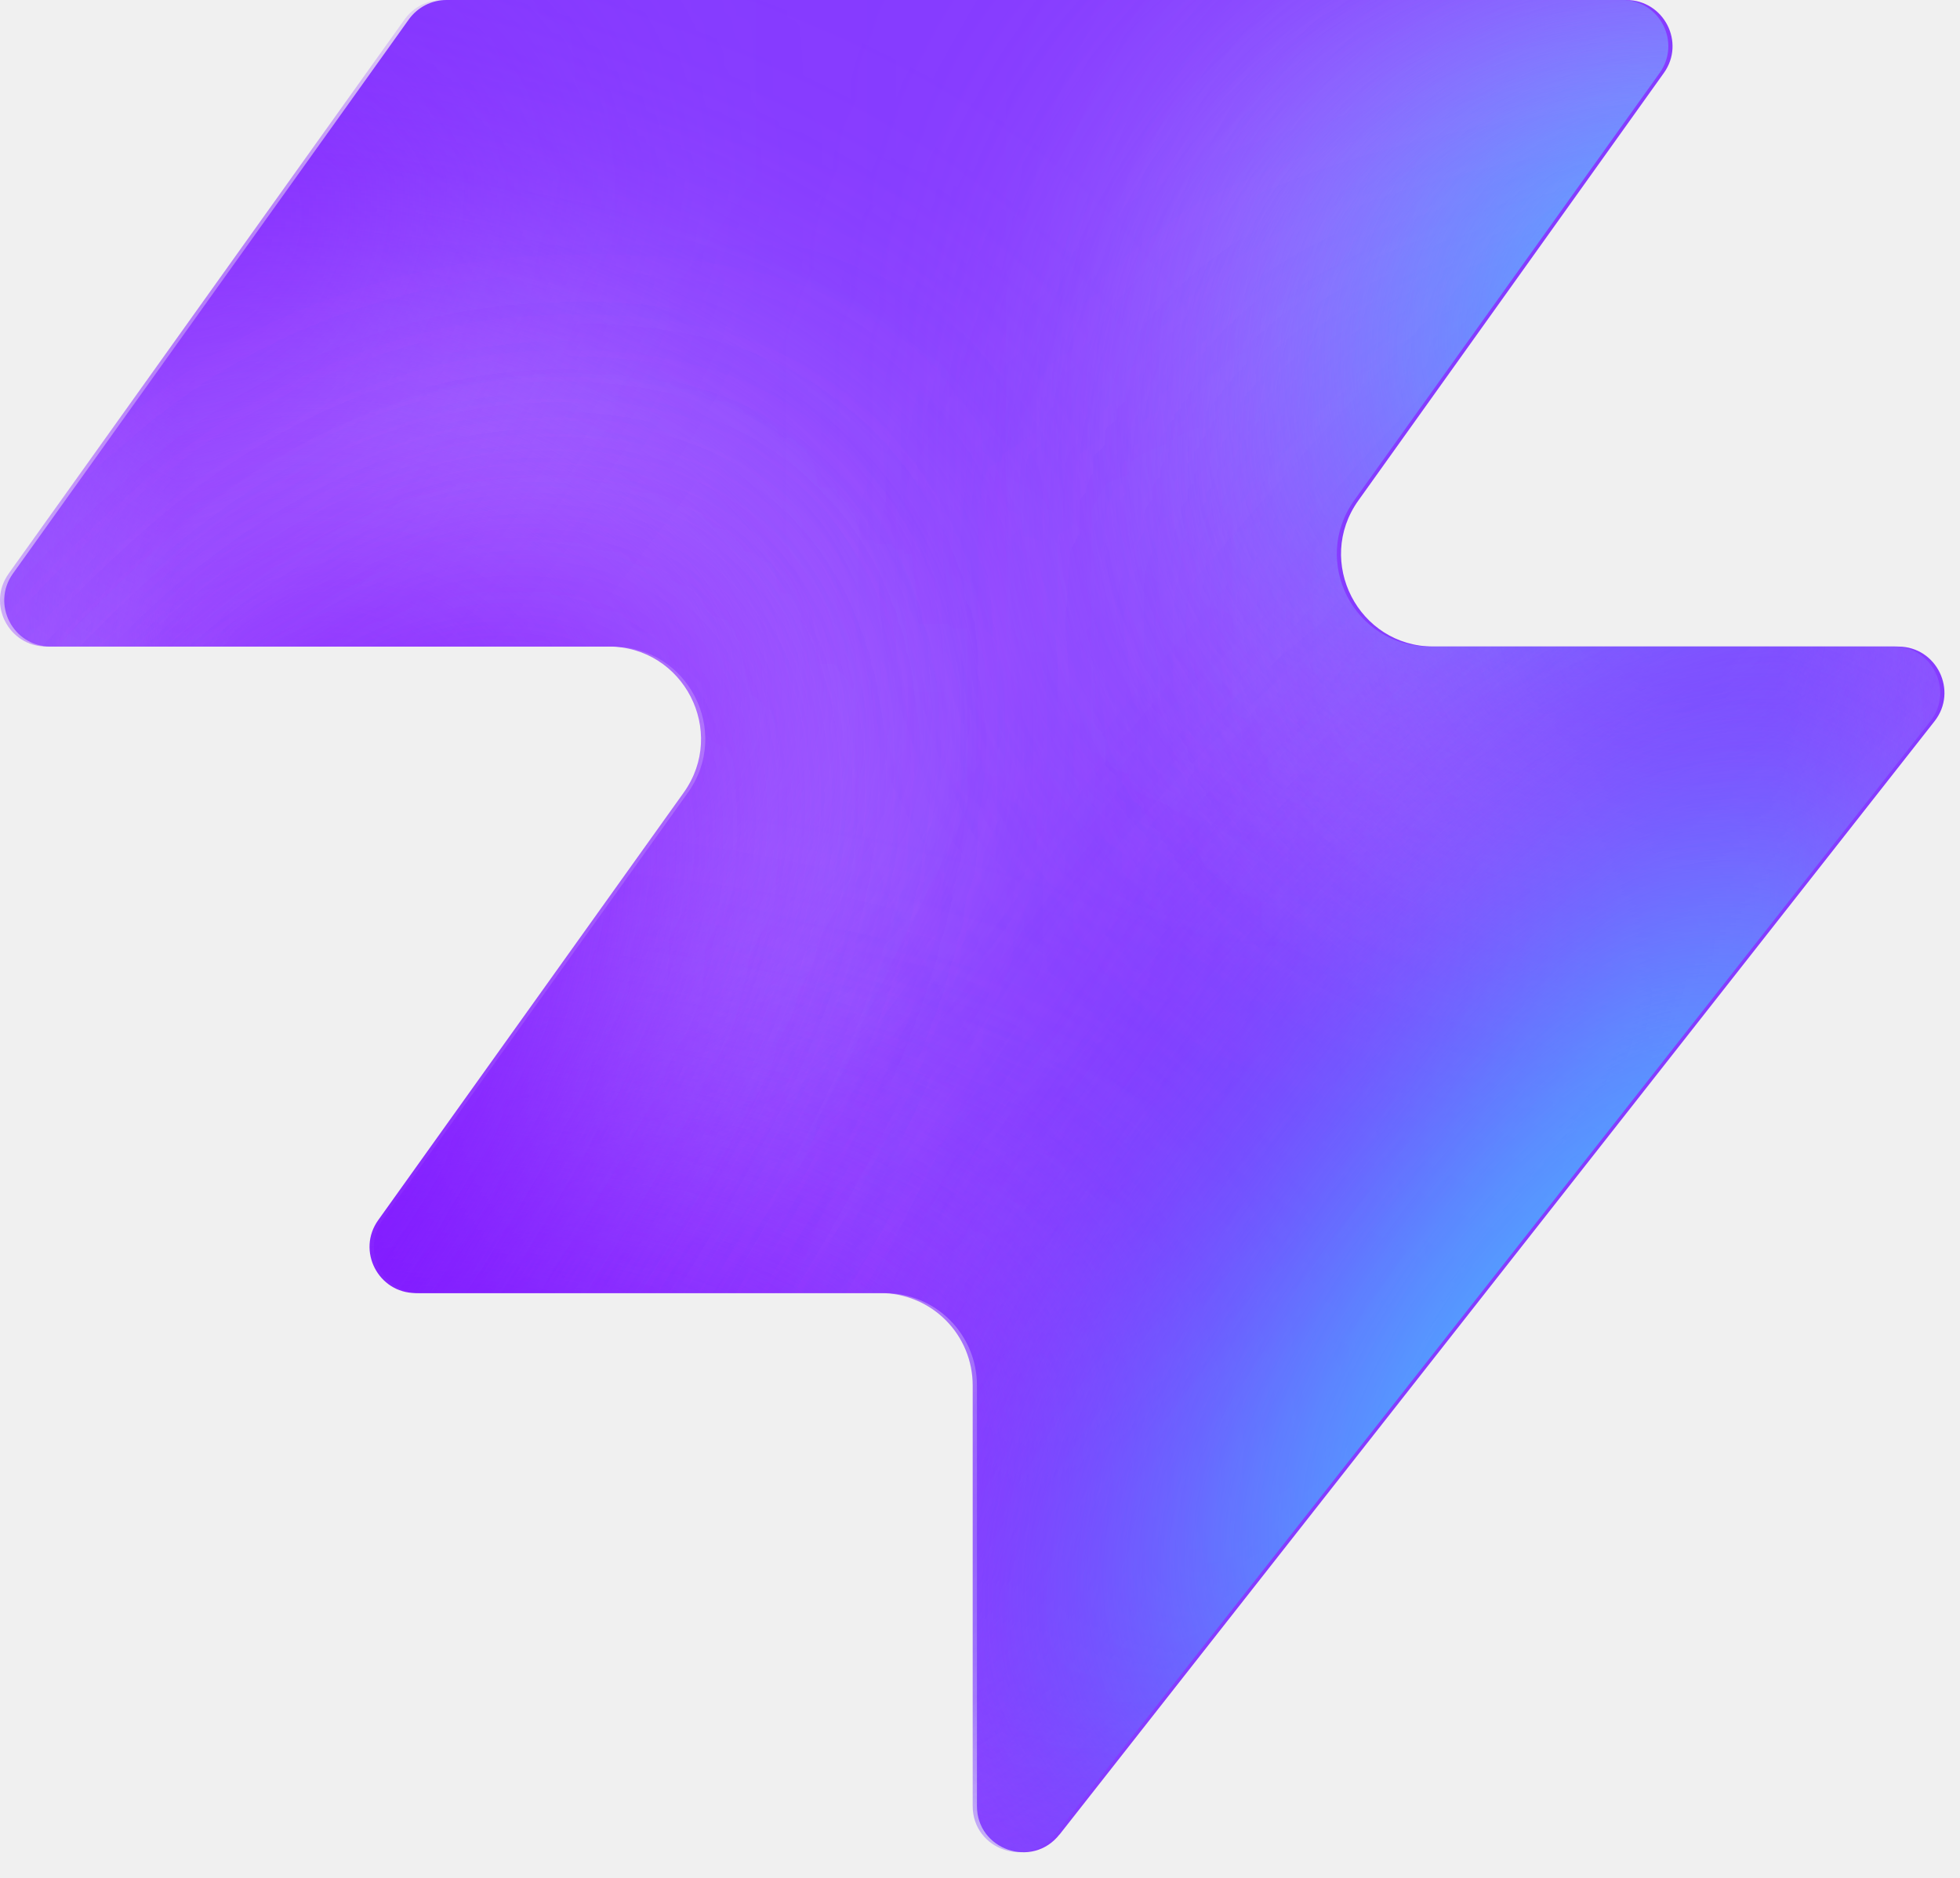
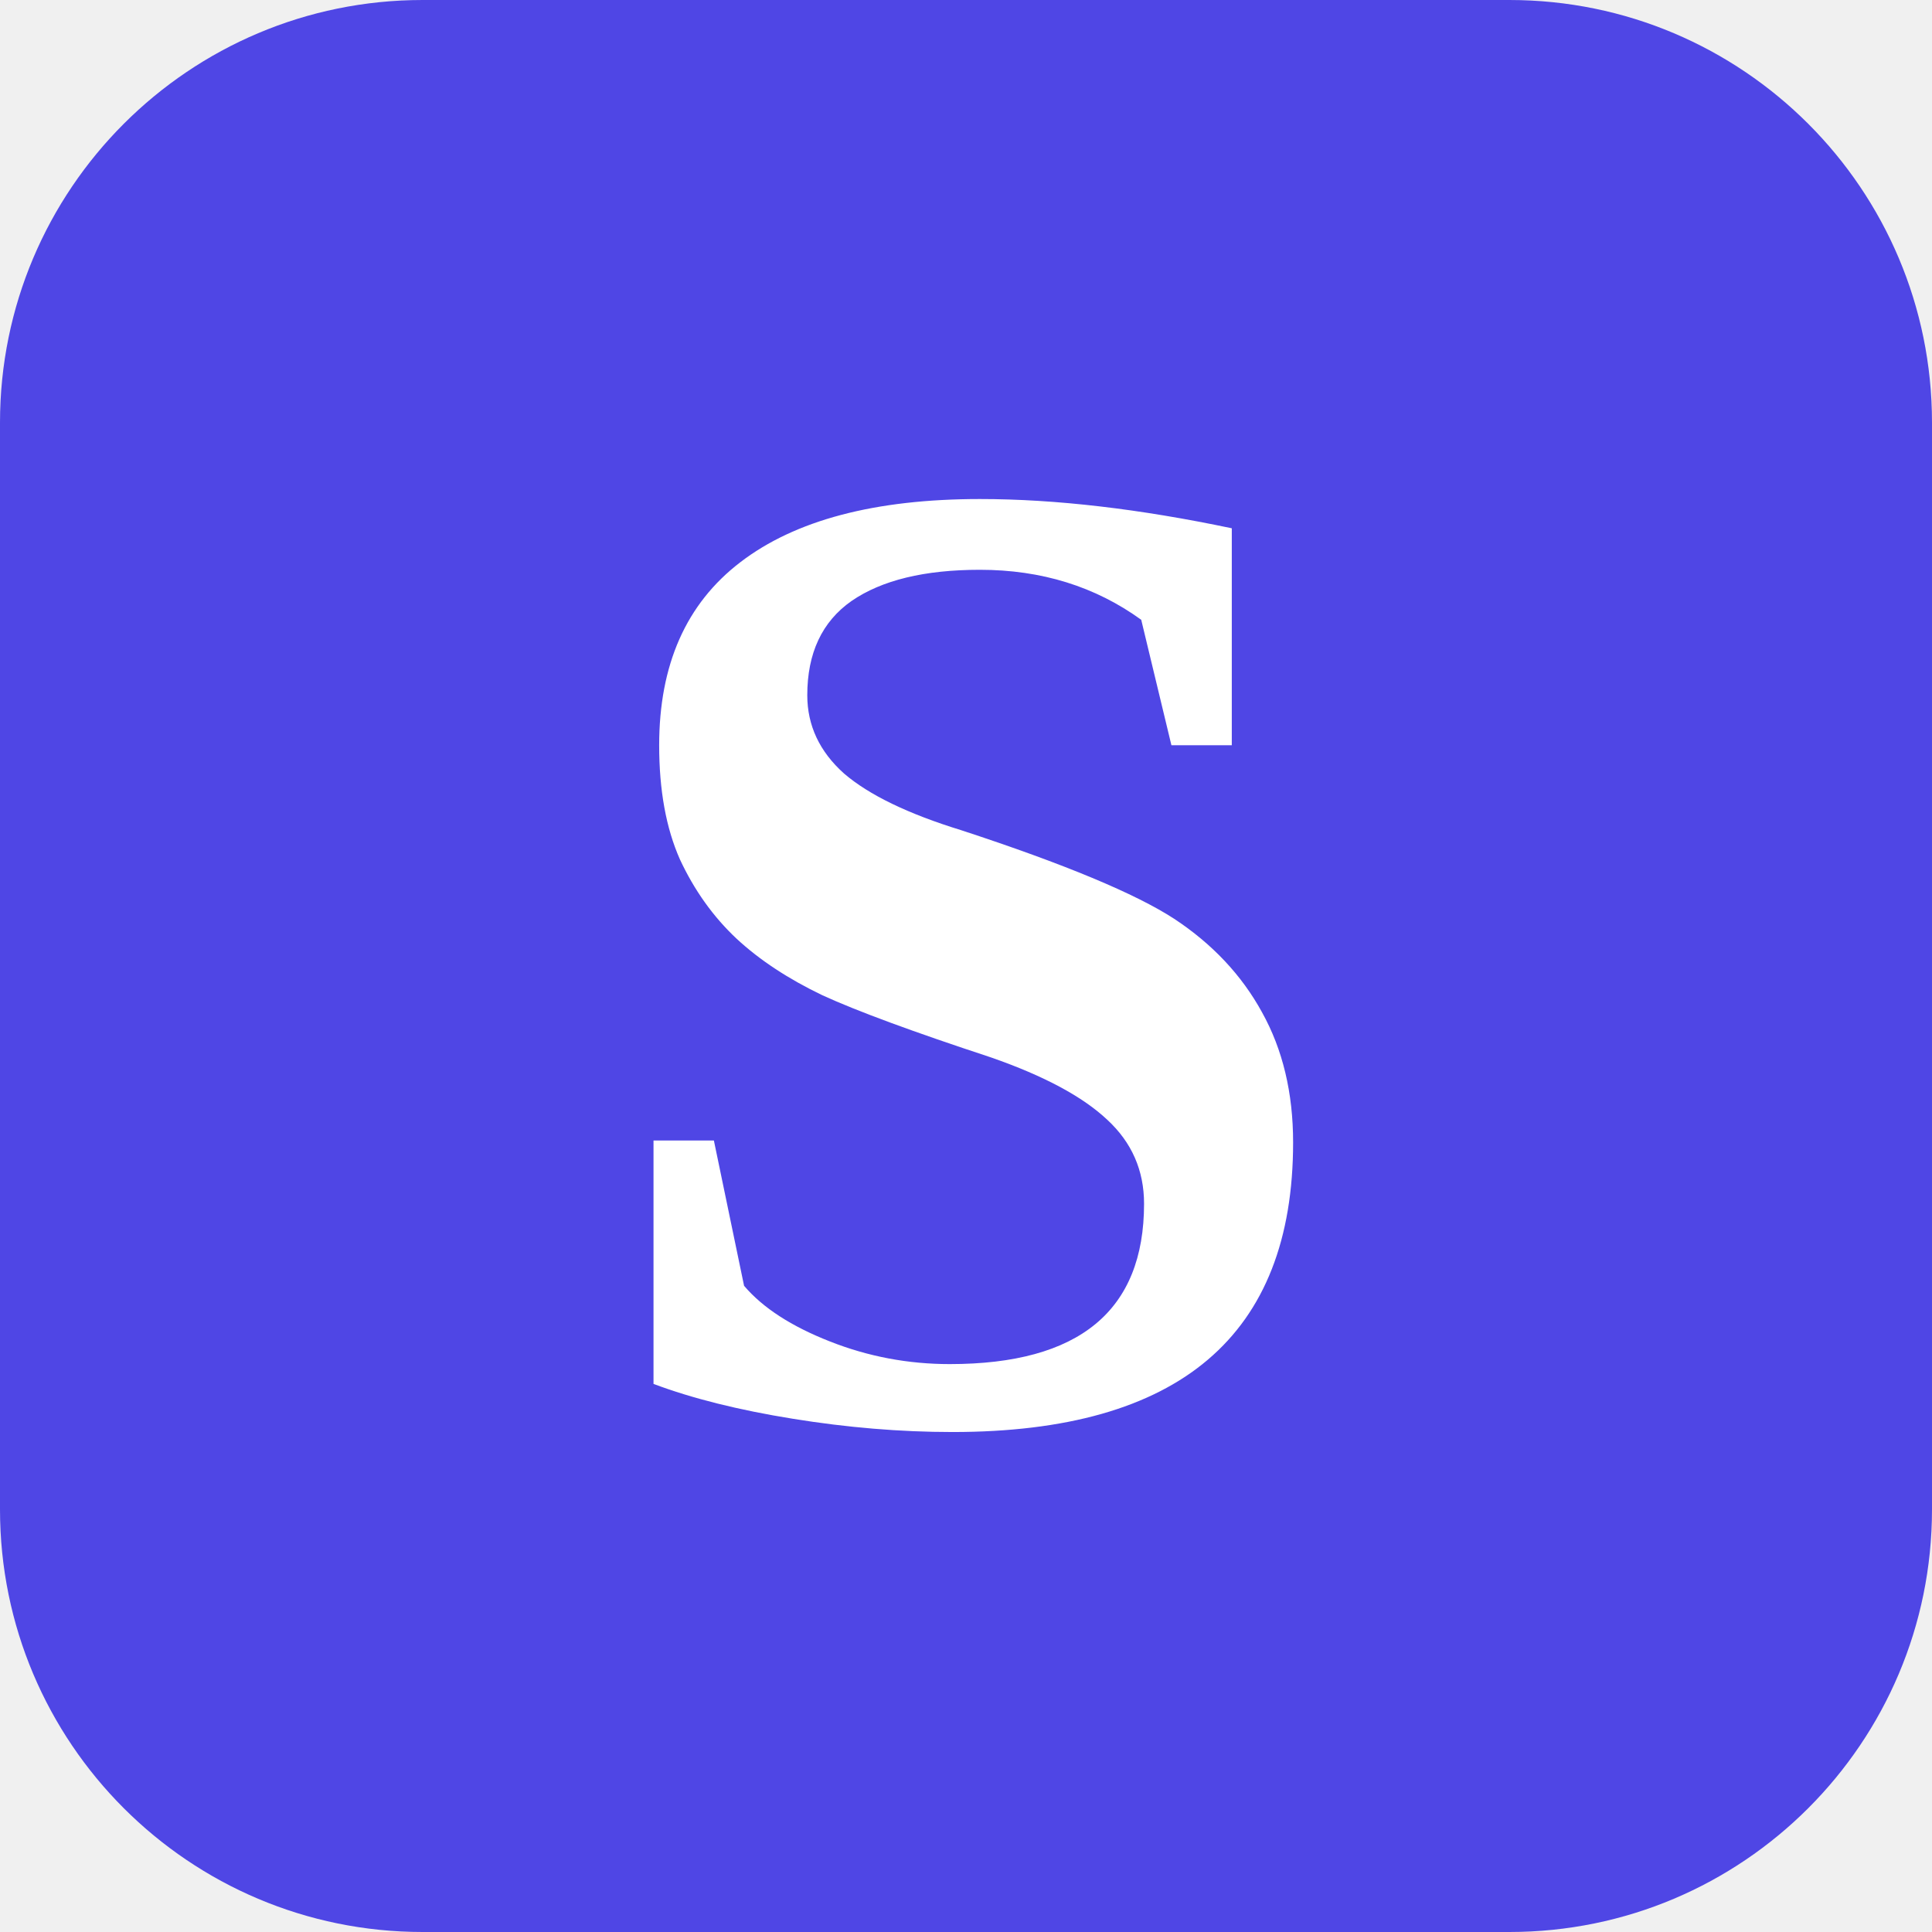
- <svg xmlns="http://www.w3.org/2000/svg" width="48" height="46" fill="none" viewBox="0 0 48 46">
-   <path fill="#863bff" d="M25.946 44.938c-.664.845-2.021.375-2.021-.698V33.937a2.26 2.26 0 0 0-2.262-2.262H10.287c-.92 0-1.456-1.04-.92-1.788l7.48-10.471c1.07-1.497 0-3.578-1.842-3.578H1.237c-.92 0-1.456-1.04-.92-1.788L10.013.474c.214-.297.556-.474.92-.474h28.894c.92 0 1.456 1.04.92 1.788l-7.48 10.471c-1.07 1.498 0 3.579 1.842 3.579h11.377c.943 0 1.473 1.088.89 1.83L25.947 44.94z" style="fill:#863bff;fill:color(display-p3 .525 .23 1);fill-opacity:1" />
-   <mask id="a" width="48" height="46" x="0" y="0" maskUnits="userSpaceOnUse" style="mask-type:alpha">
-     <path fill="#000" d="M25.842 44.938c-.664.844-2.021.375-2.021-.698V33.937a2.26 2.26 0 0 0-2.262-2.262H10.183c-.92 0-1.456-1.04-.92-1.788l7.48-10.471c1.07-1.498 0-3.579-1.842-3.579H1.133c-.92 0-1.456-1.04-.92-1.787L9.91.473c.214-.297.556-.474.92-.474h28.894c.92 0 1.456 1.04.92 1.788l-7.48 10.471c-1.07 1.498 0 3.578 1.842 3.578h11.377c.943 0 1.473 1.088.89 1.832L25.843 44.94z" style="fill:#000;fill-opacity:1" />
-   </mask>
-   <g mask="url(#a)">
-     <g filter="url(#b)">
-       <ellipse cx="5.508" cy="14.704" fill="#ede6ff" rx="5.508" ry="14.704" style="fill:#ede6ff;fill:color(display-p3 .927 .903 1);fill-opacity:1" transform="matrix(.00324 1 1 -.00324 -4.47 31.516)" />
-     </g>
-     <g filter="url(#c)">
-       <ellipse cx="10.399" cy="29.851" fill="#ede6ff" rx="10.399" ry="29.851" style="fill:#ede6ff;fill:color(display-p3 .927 .903 1);fill-opacity:1" transform="matrix(.00324 1 1 -.00324 -39.328 7.883)" />
-     </g>
-     <g filter="url(#d)">
-       <ellipse cx="5.508" cy="30.487" fill="#7e14ff" rx="5.508" ry="30.487" style="fill:#7e14ff;fill:color(display-p3 .492 .077 1);fill-opacity:1" transform="rotate(89.814 -25.913 -14.639)scale(1 -1)" />
-     </g>
-     <g filter="url(#e)">
-       <ellipse cx="5.508" cy="30.599" fill="#7e14ff" rx="5.508" ry="30.599" style="fill:#7e14ff;fill:color(display-p3 .492 .077 1);fill-opacity:1" transform="rotate(89.814 -32.644 -3.334)scale(1 -1)" />
-     </g>
-     <g filter="url(#f)">
-       <ellipse cx="5.508" cy="30.599" fill="#7e14ff" rx="5.508" ry="30.599" style="fill:#7e14ff;fill:color(display-p3 .492 .077 1);fill-opacity:1" transform="matrix(.00324 1 1 -.00324 -34.34 30.47)" />
-     </g>
-     <g filter="url(#g)">
-       <ellipse cx="14.072" cy="22.078" fill="#ede6ff" rx="14.072" ry="22.078" style="fill:#ede6ff;fill:color(display-p3 .927 .903 1);fill-opacity:1" transform="rotate(93.35 24.506 48.493)scale(-1 1)" />
-     </g>
-     <g filter="url(#h)">
-       <ellipse cx="3.47" cy="21.501" fill="#7e14ff" rx="3.47" ry="21.501" style="fill:#7e14ff;fill:color(display-p3 .492 .077 1);fill-opacity:1" transform="rotate(89.009 28.708 47.59)scale(-1 1)" />
-     </g>
-     <g filter="url(#i)">
-       <ellipse cx="3.47" cy="21.501" fill="#7e14ff" rx="3.47" ry="21.501" style="fill:#7e14ff;fill:color(display-p3 .492 .077 1);fill-opacity:1" transform="rotate(89.009 28.708 47.59)scale(-1 1)" />
-     </g>
-     <g filter="url(#j)">
-       <ellipse cx=".387" cy="8.972" fill="#7e14ff" rx="4.407" ry="29.108" style="fill:#7e14ff;fill:color(display-p3 .492 .077 1);fill-opacity:1" transform="rotate(39.51 .387 8.972)" />
-     </g>
-     <g filter="url(#k)">
-       <ellipse cx="47.523" cy="-6.092" fill="#7e14ff" rx="4.407" ry="29.108" style="fill:#7e14ff;fill:color(display-p3 .492 .077 1);fill-opacity:1" transform="rotate(37.892 47.523 -6.092)" />
-     </g>
-     <g filter="url(#l)">
-       <ellipse cx="41.412" cy="6.333" fill="#47bfff" rx="5.971" ry="9.665" style="fill:#47bfff;fill:color(display-p3 .28 .748 1);fill-opacity:1" transform="rotate(37.892 41.412 6.333)" />
-     </g>
-     <g filter="url(#m)">
-       <ellipse cx="-1.879" cy="38.332" fill="#7e14ff" rx="4.407" ry="29.108" style="fill:#7e14ff;fill:color(display-p3 .492 .077 1);fill-opacity:1" transform="rotate(37.892 -1.88 38.332)" />
-     </g>
-     <g filter="url(#n)">
-       <ellipse cx="-1.879" cy="38.332" fill="#7e14ff" rx="4.407" ry="29.108" style="fill:#7e14ff;fill:color(display-p3 .492 .077 1);fill-opacity:1" transform="rotate(37.892 -1.88 38.332)" />
-     </g>
-     <g filter="url(#o)">
-       <ellipse cx="35.651" cy="29.907" fill="#7e14ff" rx="4.407" ry="29.108" style="fill:#7e14ff;fill:color(display-p3 .492 .077 1);fill-opacity:1" transform="rotate(37.892 35.651 29.907)" />
-     </g>
-     <g filter="url(#p)">
-       <ellipse cx="38.418" cy="32.4" fill="#47bfff" rx="5.971" ry="15.297" style="fill:#47bfff;fill:color(display-p3 .28 .748 1);fill-opacity:1" transform="rotate(37.892 38.418 32.4)" />
-     </g>
-   </g>
-   <defs>
-     <filter id="b" width="60.045" height="41.654" x="-19.77" y="16.149" color-interpolation-filters="sRGB" filterUnits="userSpaceOnUse">
-       <feFlood flood-opacity="0" result="BackgroundImageFix" />
-       <feBlend in="SourceGraphic" in2="BackgroundImageFix" result="shape" />
-       <feGaussianBlur result="effect1_foregroundBlur_2002_17158" stdDeviation="7.659" />
-     </filter>
-     <filter id="c" width="90.34" height="51.437" x="-54.613" y="-7.533" color-interpolation-filters="sRGB" filterUnits="userSpaceOnUse">
-       <feFlood flood-opacity="0" result="BackgroundImageFix" />
-       <feBlend in="SourceGraphic" in2="BackgroundImageFix" result="shape" />
-       <feGaussianBlur result="effect1_foregroundBlur_2002_17158" stdDeviation="7.659" />
-     </filter>
-     <filter id="d" width="79.355" height="29.4" x="-49.64" y="2.03" color-interpolation-filters="sRGB" filterUnits="userSpaceOnUse">
-       <feFlood flood-opacity="0" result="BackgroundImageFix" />
-       <feBlend in="SourceGraphic" in2="BackgroundImageFix" result="shape" />
-       <feGaussianBlur result="effect1_foregroundBlur_2002_17158" stdDeviation="4.596" />
-     </filter>
-     <filter id="e" width="79.579" height="29.4" x="-45.045" y="20.029" color-interpolation-filters="sRGB" filterUnits="userSpaceOnUse">
-       <feFlood flood-opacity="0" result="BackgroundImageFix" />
-       <feBlend in="SourceGraphic" in2="BackgroundImageFix" result="shape" />
-       <feGaussianBlur result="effect1_foregroundBlur_2002_17158" stdDeviation="4.596" />
-     </filter>
-     <filter id="f" width="79.579" height="29.4" x="-43.513" y="21.178" color-interpolation-filters="sRGB" filterUnits="userSpaceOnUse">
-       <feFlood flood-opacity="0" result="BackgroundImageFix" />
-       <feBlend in="SourceGraphic" in2="BackgroundImageFix" result="shape" />
-       <feGaussianBlur result="effect1_foregroundBlur_2002_17158" stdDeviation="4.596" />
-     </filter>
-     <filter id="g" width="74.749" height="58.852" x="15.756" y="-17.901" color-interpolation-filters="sRGB" filterUnits="userSpaceOnUse">
-       <feFlood flood-opacity="0" result="BackgroundImageFix" />
-       <feBlend in="SourceGraphic" in2="BackgroundImageFix" result="shape" />
-       <feGaussianBlur result="effect1_foregroundBlur_2002_17158" stdDeviation="7.659" />
-     </filter>
-     <filter id="h" width="61.377" height="25.362" x="23.548" y="2.284" color-interpolation-filters="sRGB" filterUnits="userSpaceOnUse">
-       <feFlood flood-opacity="0" result="BackgroundImageFix" />
-       <feBlend in="SourceGraphic" in2="BackgroundImageFix" result="shape" />
-       <feGaussianBlur result="effect1_foregroundBlur_2002_17158" stdDeviation="4.596" />
-     </filter>
-     <filter id="i" width="61.377" height="25.362" x="23.548" y="2.284" color-interpolation-filters="sRGB" filterUnits="userSpaceOnUse">
-       <feFlood flood-opacity="0" result="BackgroundImageFix" />
-       <feBlend in="SourceGraphic" in2="BackgroundImageFix" result="shape" />
-       <feGaussianBlur result="effect1_foregroundBlur_2002_17158" stdDeviation="4.596" />
-     </filter>
-     <filter id="j" width="56.045" height="63.649" x="-27.636" y="-22.853" color-interpolation-filters="sRGB" filterUnits="userSpaceOnUse">
-       <feFlood flood-opacity="0" result="BackgroundImageFix" />
-       <feBlend in="SourceGraphic" in2="BackgroundImageFix" result="shape" />
-       <feGaussianBlur result="effect1_foregroundBlur_2002_17158" stdDeviation="4.596" />
-     </filter>
-     <filter id="k" width="54.814" height="64.646" x="20.116" y="-38.415" color-interpolation-filters="sRGB" filterUnits="userSpaceOnUse">
-       <feFlood flood-opacity="0" result="BackgroundImageFix" />
-       <feBlend in="SourceGraphic" in2="BackgroundImageFix" result="shape" />
-       <feGaussianBlur result="effect1_foregroundBlur_2002_17158" stdDeviation="4.596" />
-     </filter>
-     <filter id="l" width="33.541" height="35.313" x="24.641" y="-11.323" color-interpolation-filters="sRGB" filterUnits="userSpaceOnUse">
-       <feFlood flood-opacity="0" result="BackgroundImageFix" />
-       <feBlend in="SourceGraphic" in2="BackgroundImageFix" result="shape" />
-       <feGaussianBlur result="effect1_foregroundBlur_2002_17158" stdDeviation="4.596" />
-     </filter>
-     <filter id="m" width="54.814" height="64.646" x="-29.286" y="6.009" color-interpolation-filters="sRGB" filterUnits="userSpaceOnUse">
-       <feFlood flood-opacity="0" result="BackgroundImageFix" />
-       <feBlend in="SourceGraphic" in2="BackgroundImageFix" result="shape" />
-       <feGaussianBlur result="effect1_foregroundBlur_2002_17158" stdDeviation="4.596" />
-     </filter>
-     <filter id="n" width="54.814" height="64.646" x="-29.286" y="6.009" color-interpolation-filters="sRGB" filterUnits="userSpaceOnUse">
-       <feFlood flood-opacity="0" result="BackgroundImageFix" />
-       <feBlend in="SourceGraphic" in2="BackgroundImageFix" result="shape" />
-       <feGaussianBlur result="effect1_foregroundBlur_2002_17158" stdDeviation="4.596" />
-     </filter>
-     <filter id="o" width="54.814" height="64.646" x="8.244" y="-2.416" color-interpolation-filters="sRGB" filterUnits="userSpaceOnUse">
-       <feFlood flood-opacity="0" result="BackgroundImageFix" />
-       <feBlend in="SourceGraphic" in2="BackgroundImageFix" result="shape" />
-       <feGaussianBlur result="effect1_foregroundBlur_2002_17158" stdDeviation="4.596" />
-     </filter>
-     <filter id="p" width="39.409" height="43.623" x="18.713" y="10.588" color-interpolation-filters="sRGB" filterUnits="userSpaceOnUse">
-       <feFlood flood-opacity="0" result="BackgroundImageFix" />
-       <feBlend in="SourceGraphic" in2="BackgroundImageFix" result="shape" />
-       <feGaussianBlur result="effect1_foregroundBlur_2002_17158" stdDeviation="4.596" />
-     </filter>
-   </defs>
+ <svg xmlns="http://www.w3.org/2000/svg" viewBox="0 0 32 32">
+   <rect width="32" height="32" rx="7" fill="#4f46e5" />
+   <text x="16" y="23.5" font-family="Georgia, 'Times New Roman', serif" font-size="23" font-weight="700" fill="white" text-anchor="middle">S</text>
</svg>
